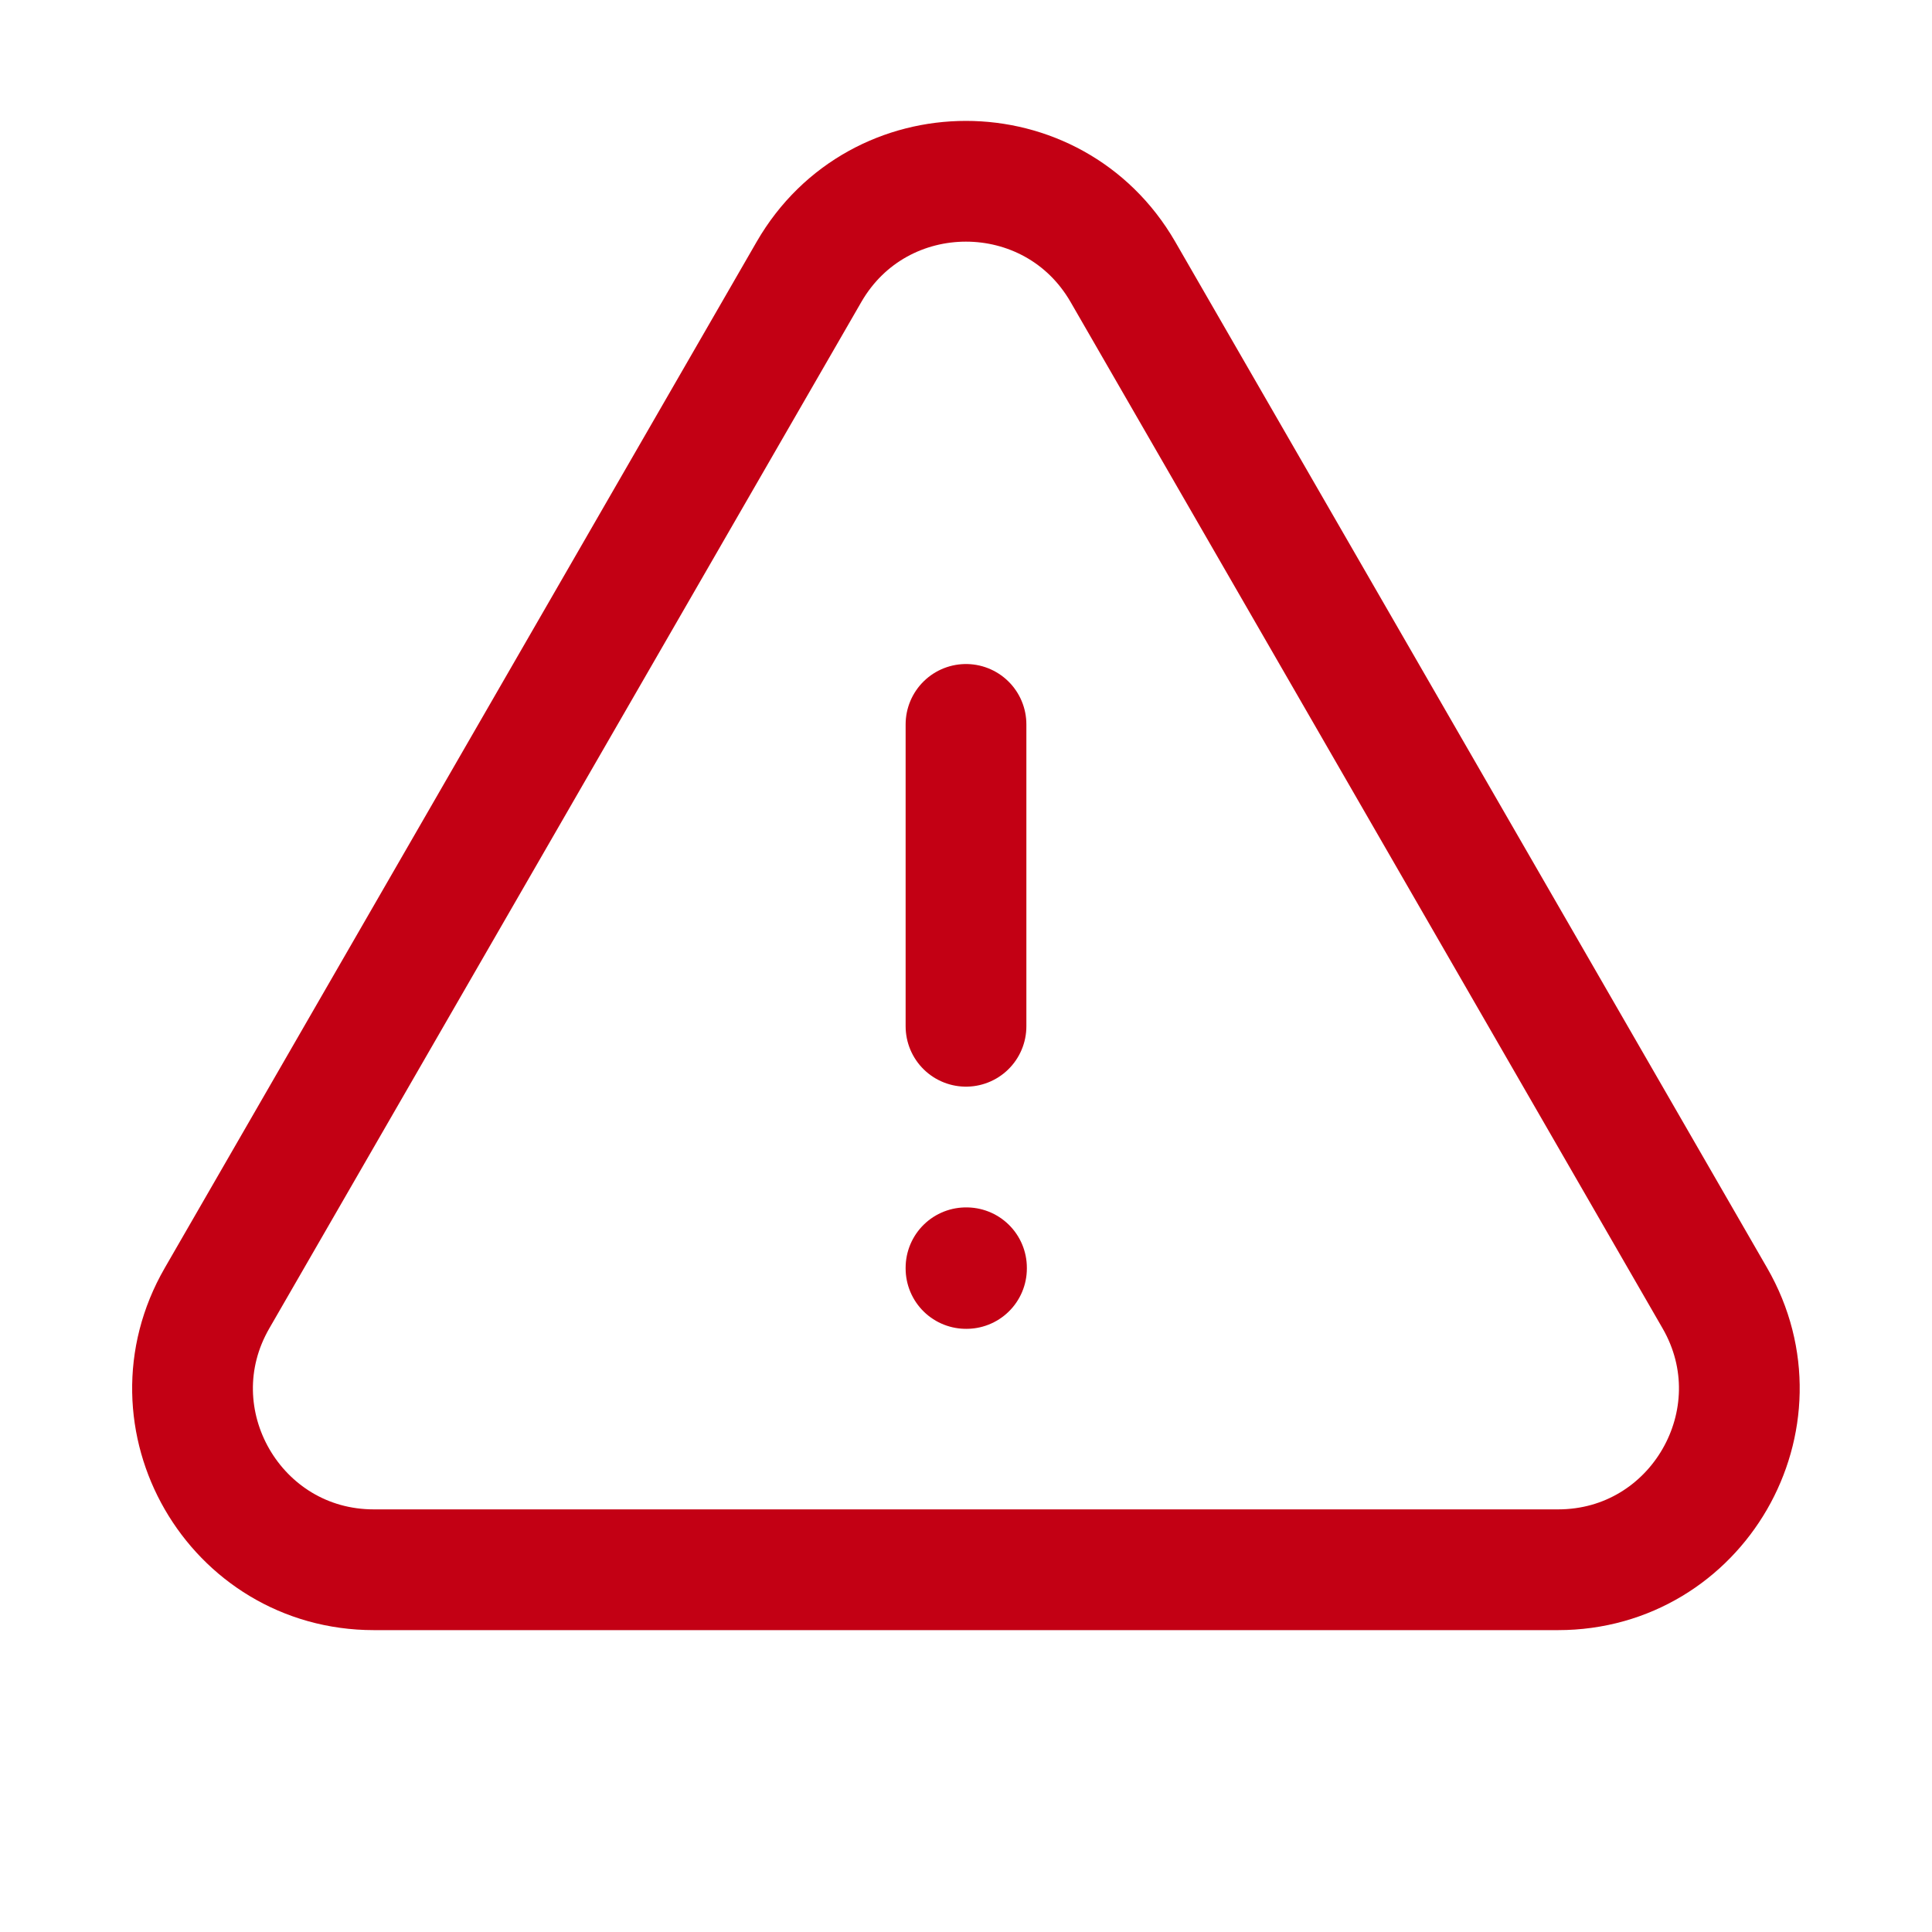
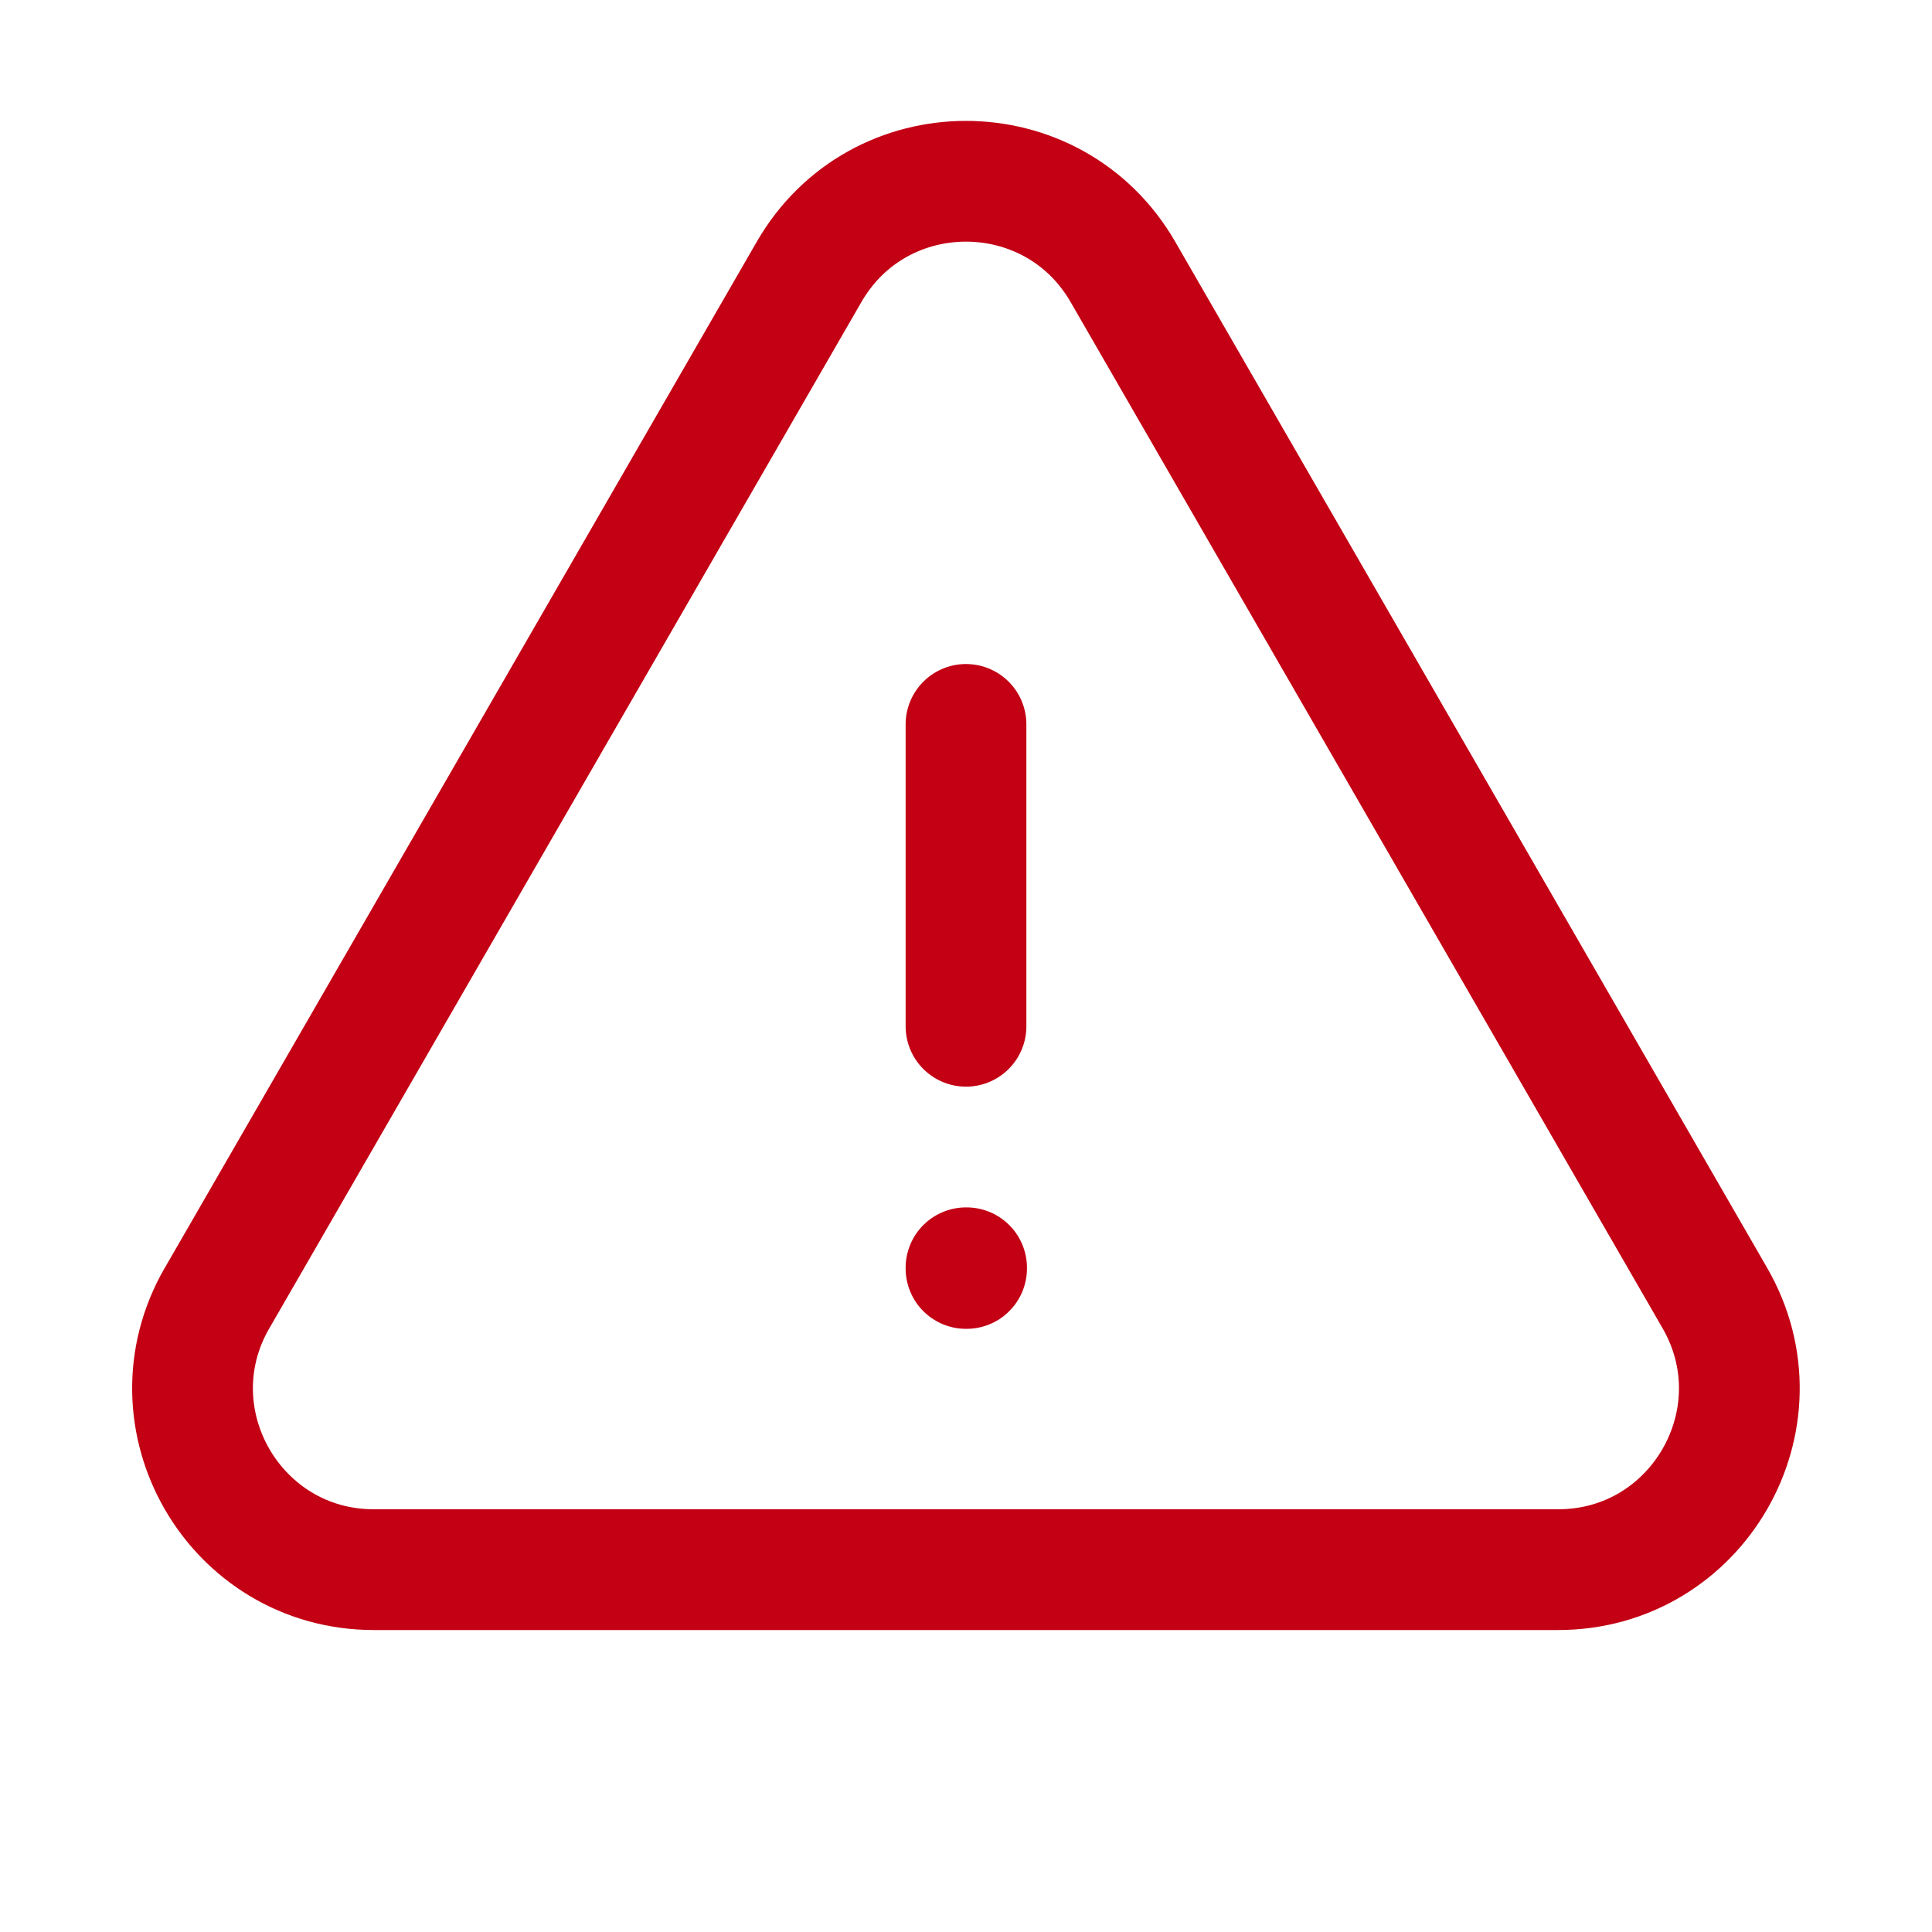
- <svg xmlns="http://www.w3.org/2000/svg" width="20" height="20" viewBox="0 0 20 20" fill="none">
-   <path d="M10 7.499V10.624M2.247 13.438C1.525 14.688 2.428 16.25 3.87 16.25H16.129C17.57 16.25 18.473 14.688 17.752 13.438L11.624 2.814C10.902 1.564 9.097 1.564 8.375 2.814L2.247 13.438ZM10 13.124H10.005V13.131H10V13.124Z" stroke="#C30014" stroke-width="1.25" stroke-linecap="round" stroke-linejoin="round" />
+ <svg xmlns="http://www.w3.org/2000/svg" width="20" height="20" fill="none" viewBox="0 0 20 20">
+   <path stroke="#C30014" stroke-linecap="round" stroke-linejoin="round" stroke-width="1.25" d="M10 7.499v3.125m-7.753 2.813c-.722 1.25.181 2.812 1.623 2.812H16.129c1.442 0 2.344-1.562 1.623-2.812L11.624 2.814c-.722-1.25-2.527-1.25-3.248 0L2.247 13.438Zm7.753-.313h.006v.007h-.006v-.007Z" />
</svg>
